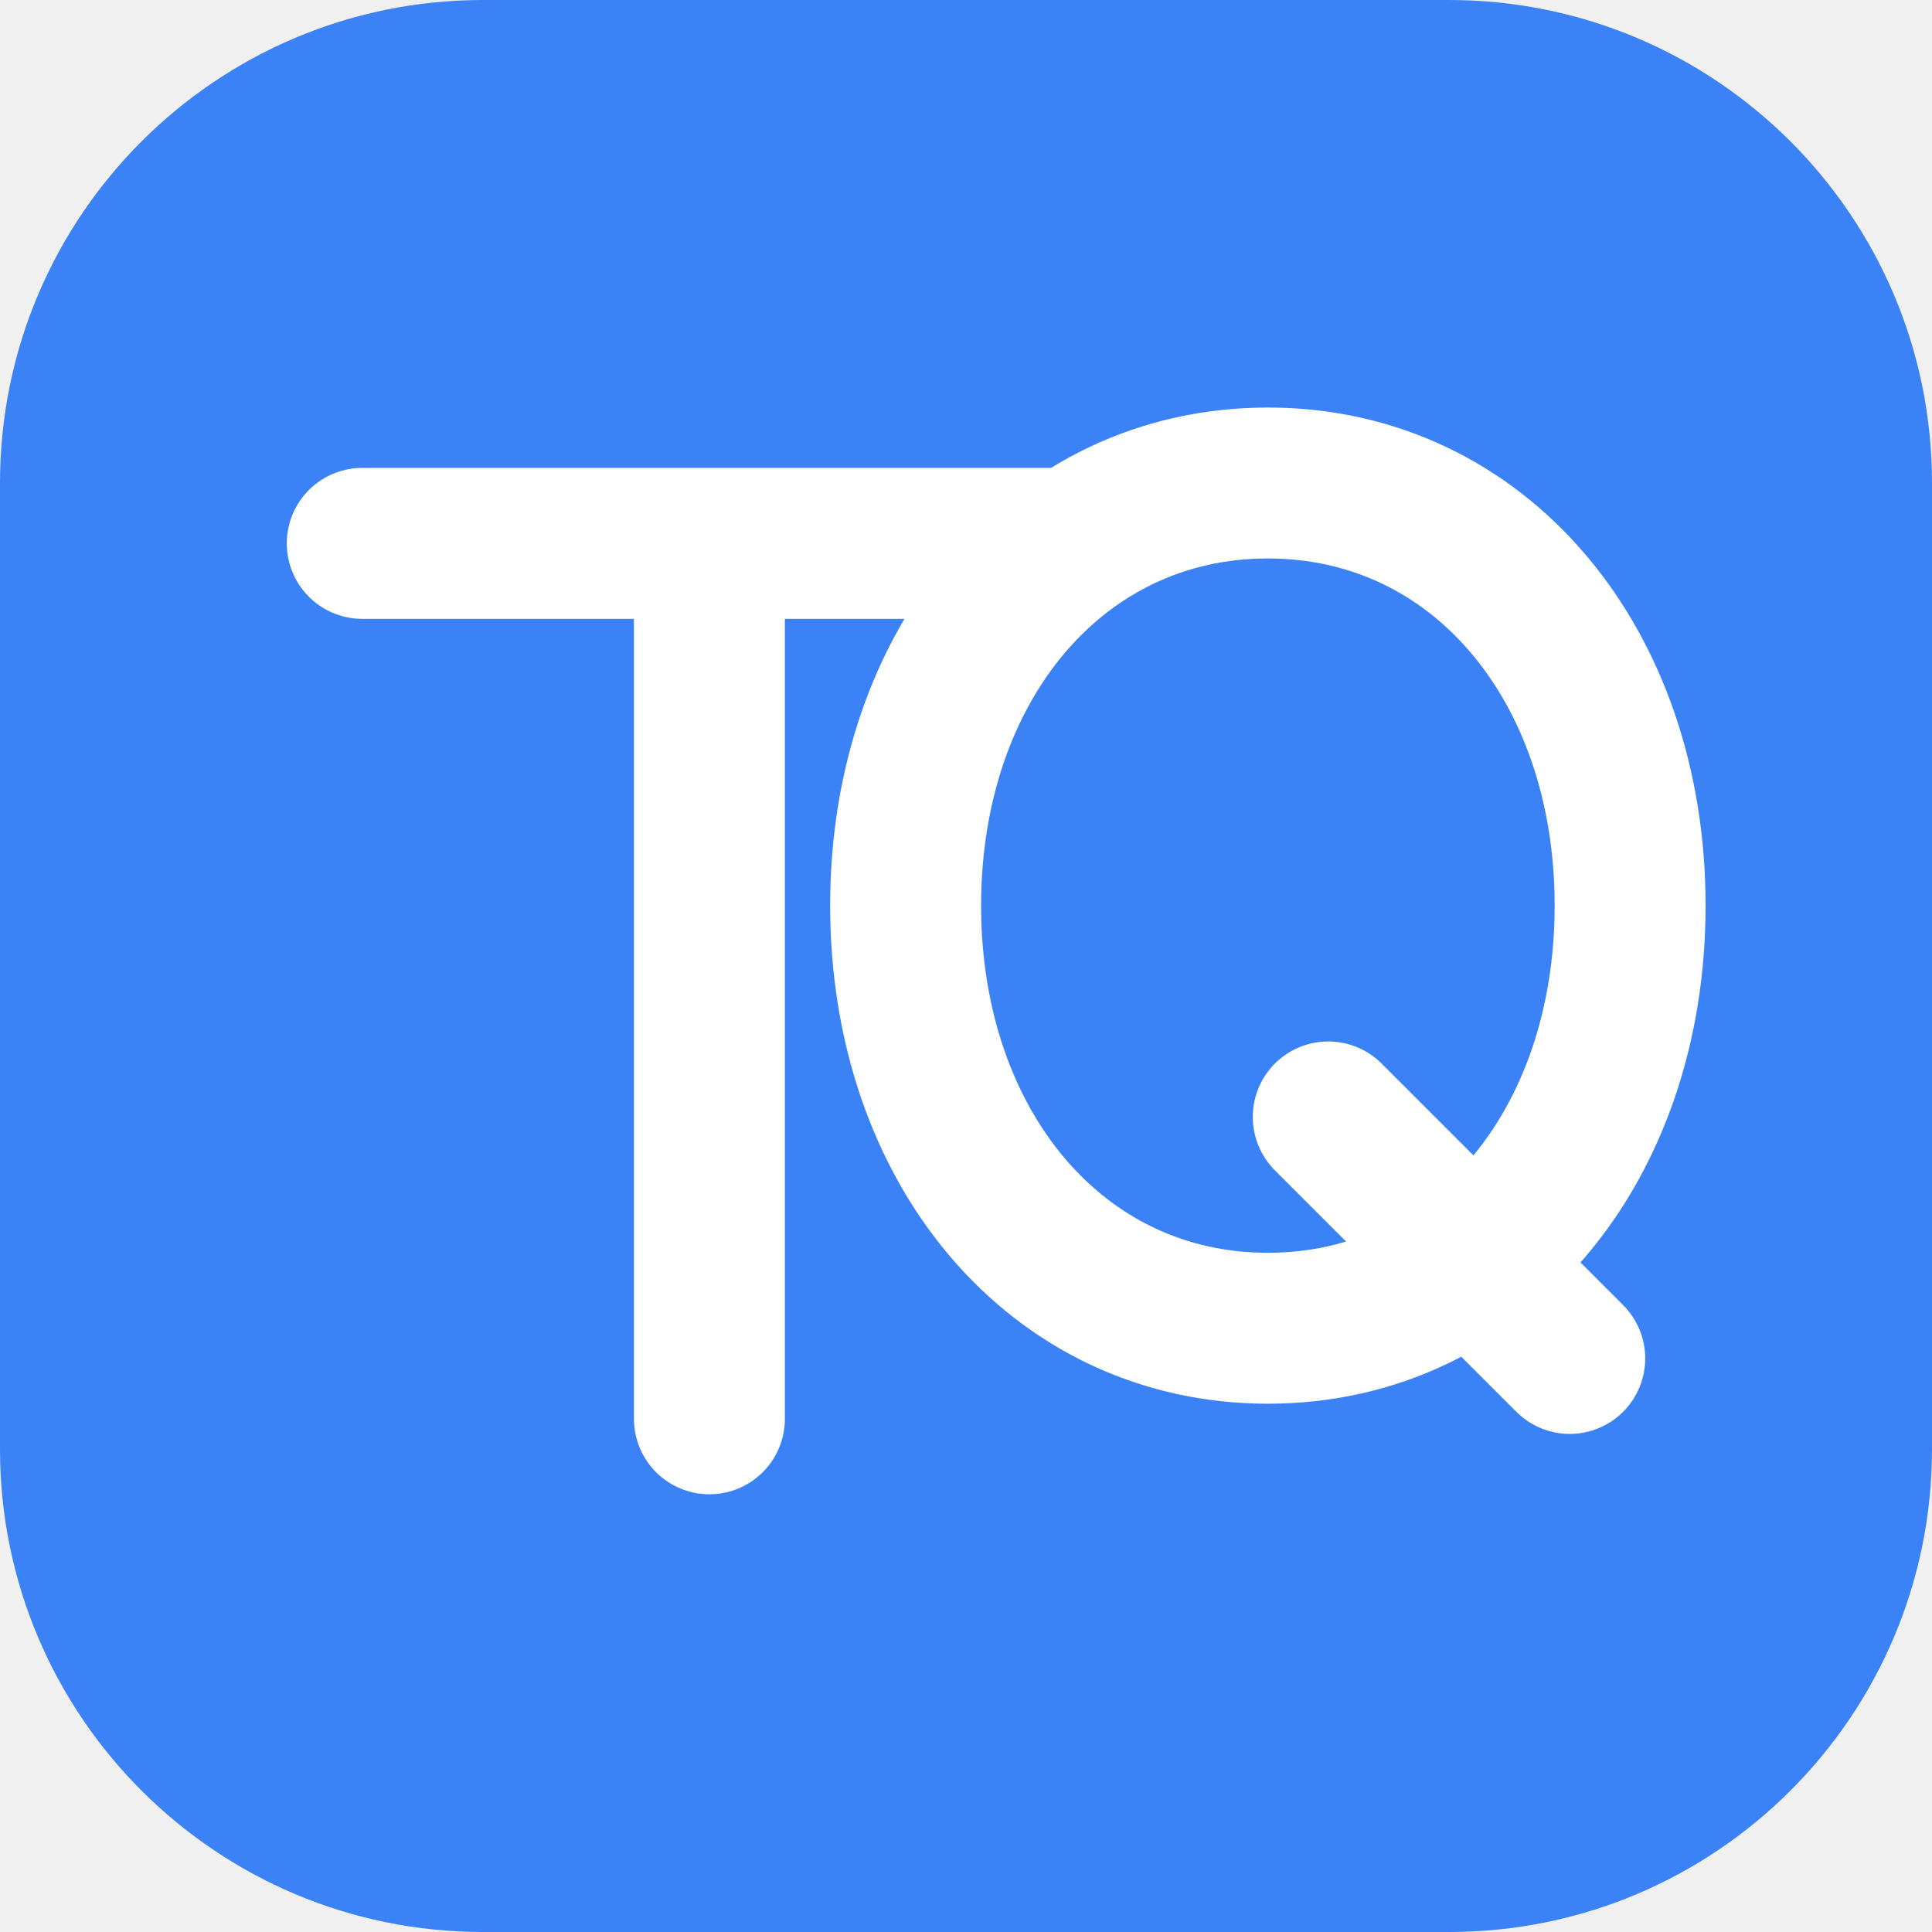
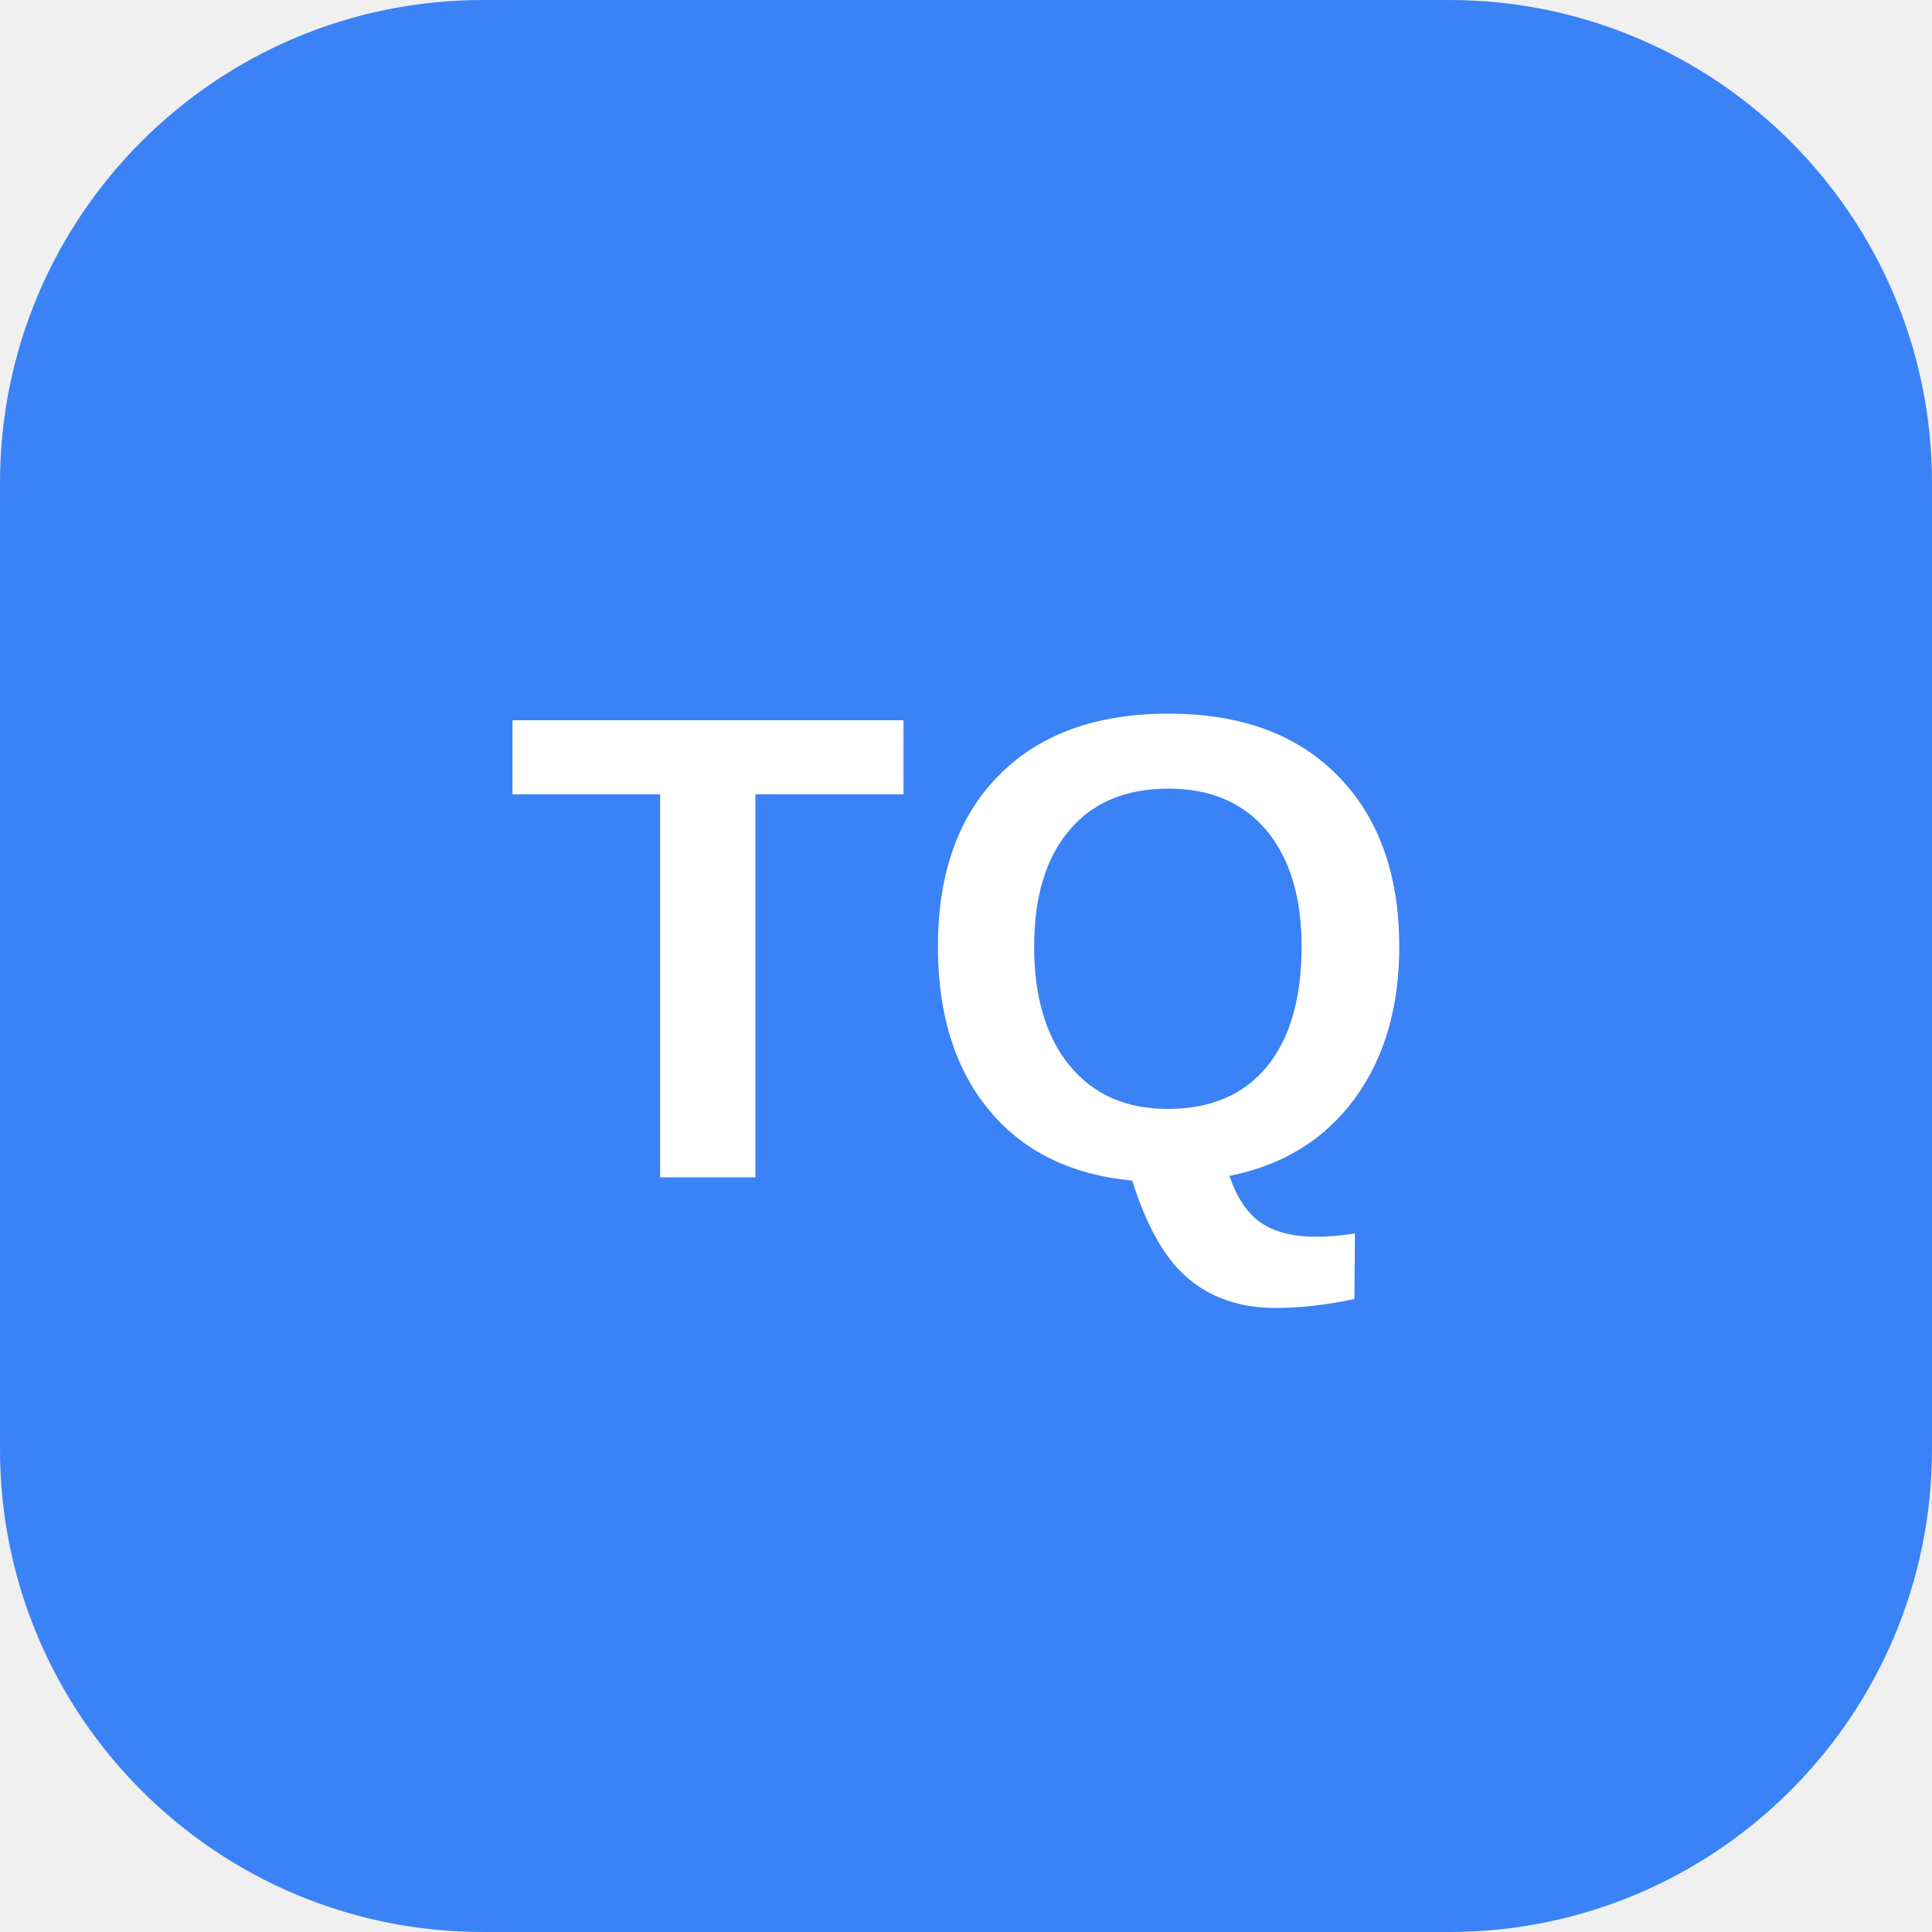
<svg xmlns="http://www.w3.org/2000/svg" viewBox="0 0 64 64">
  <rect width="64" height="64" rx="16" fill="#3b82f6" />
-   <path d="M12 18h23M23.5 18v29M52 45l-8-8m10-7c0 8-5 14-12 14s-12-6-12-14 5-14 12-14 12 6 12 14z" fill="none" stroke="#fff" stroke-width="5" stroke-linecap="round" stroke-linejoin="round" />
+   <text x="32" y="39" fill="#fff" font-family="Arial,Helvetica,sans-serif" font-size="22" font-weight="700" text-anchor="middle">TQ</text>
</svg>
